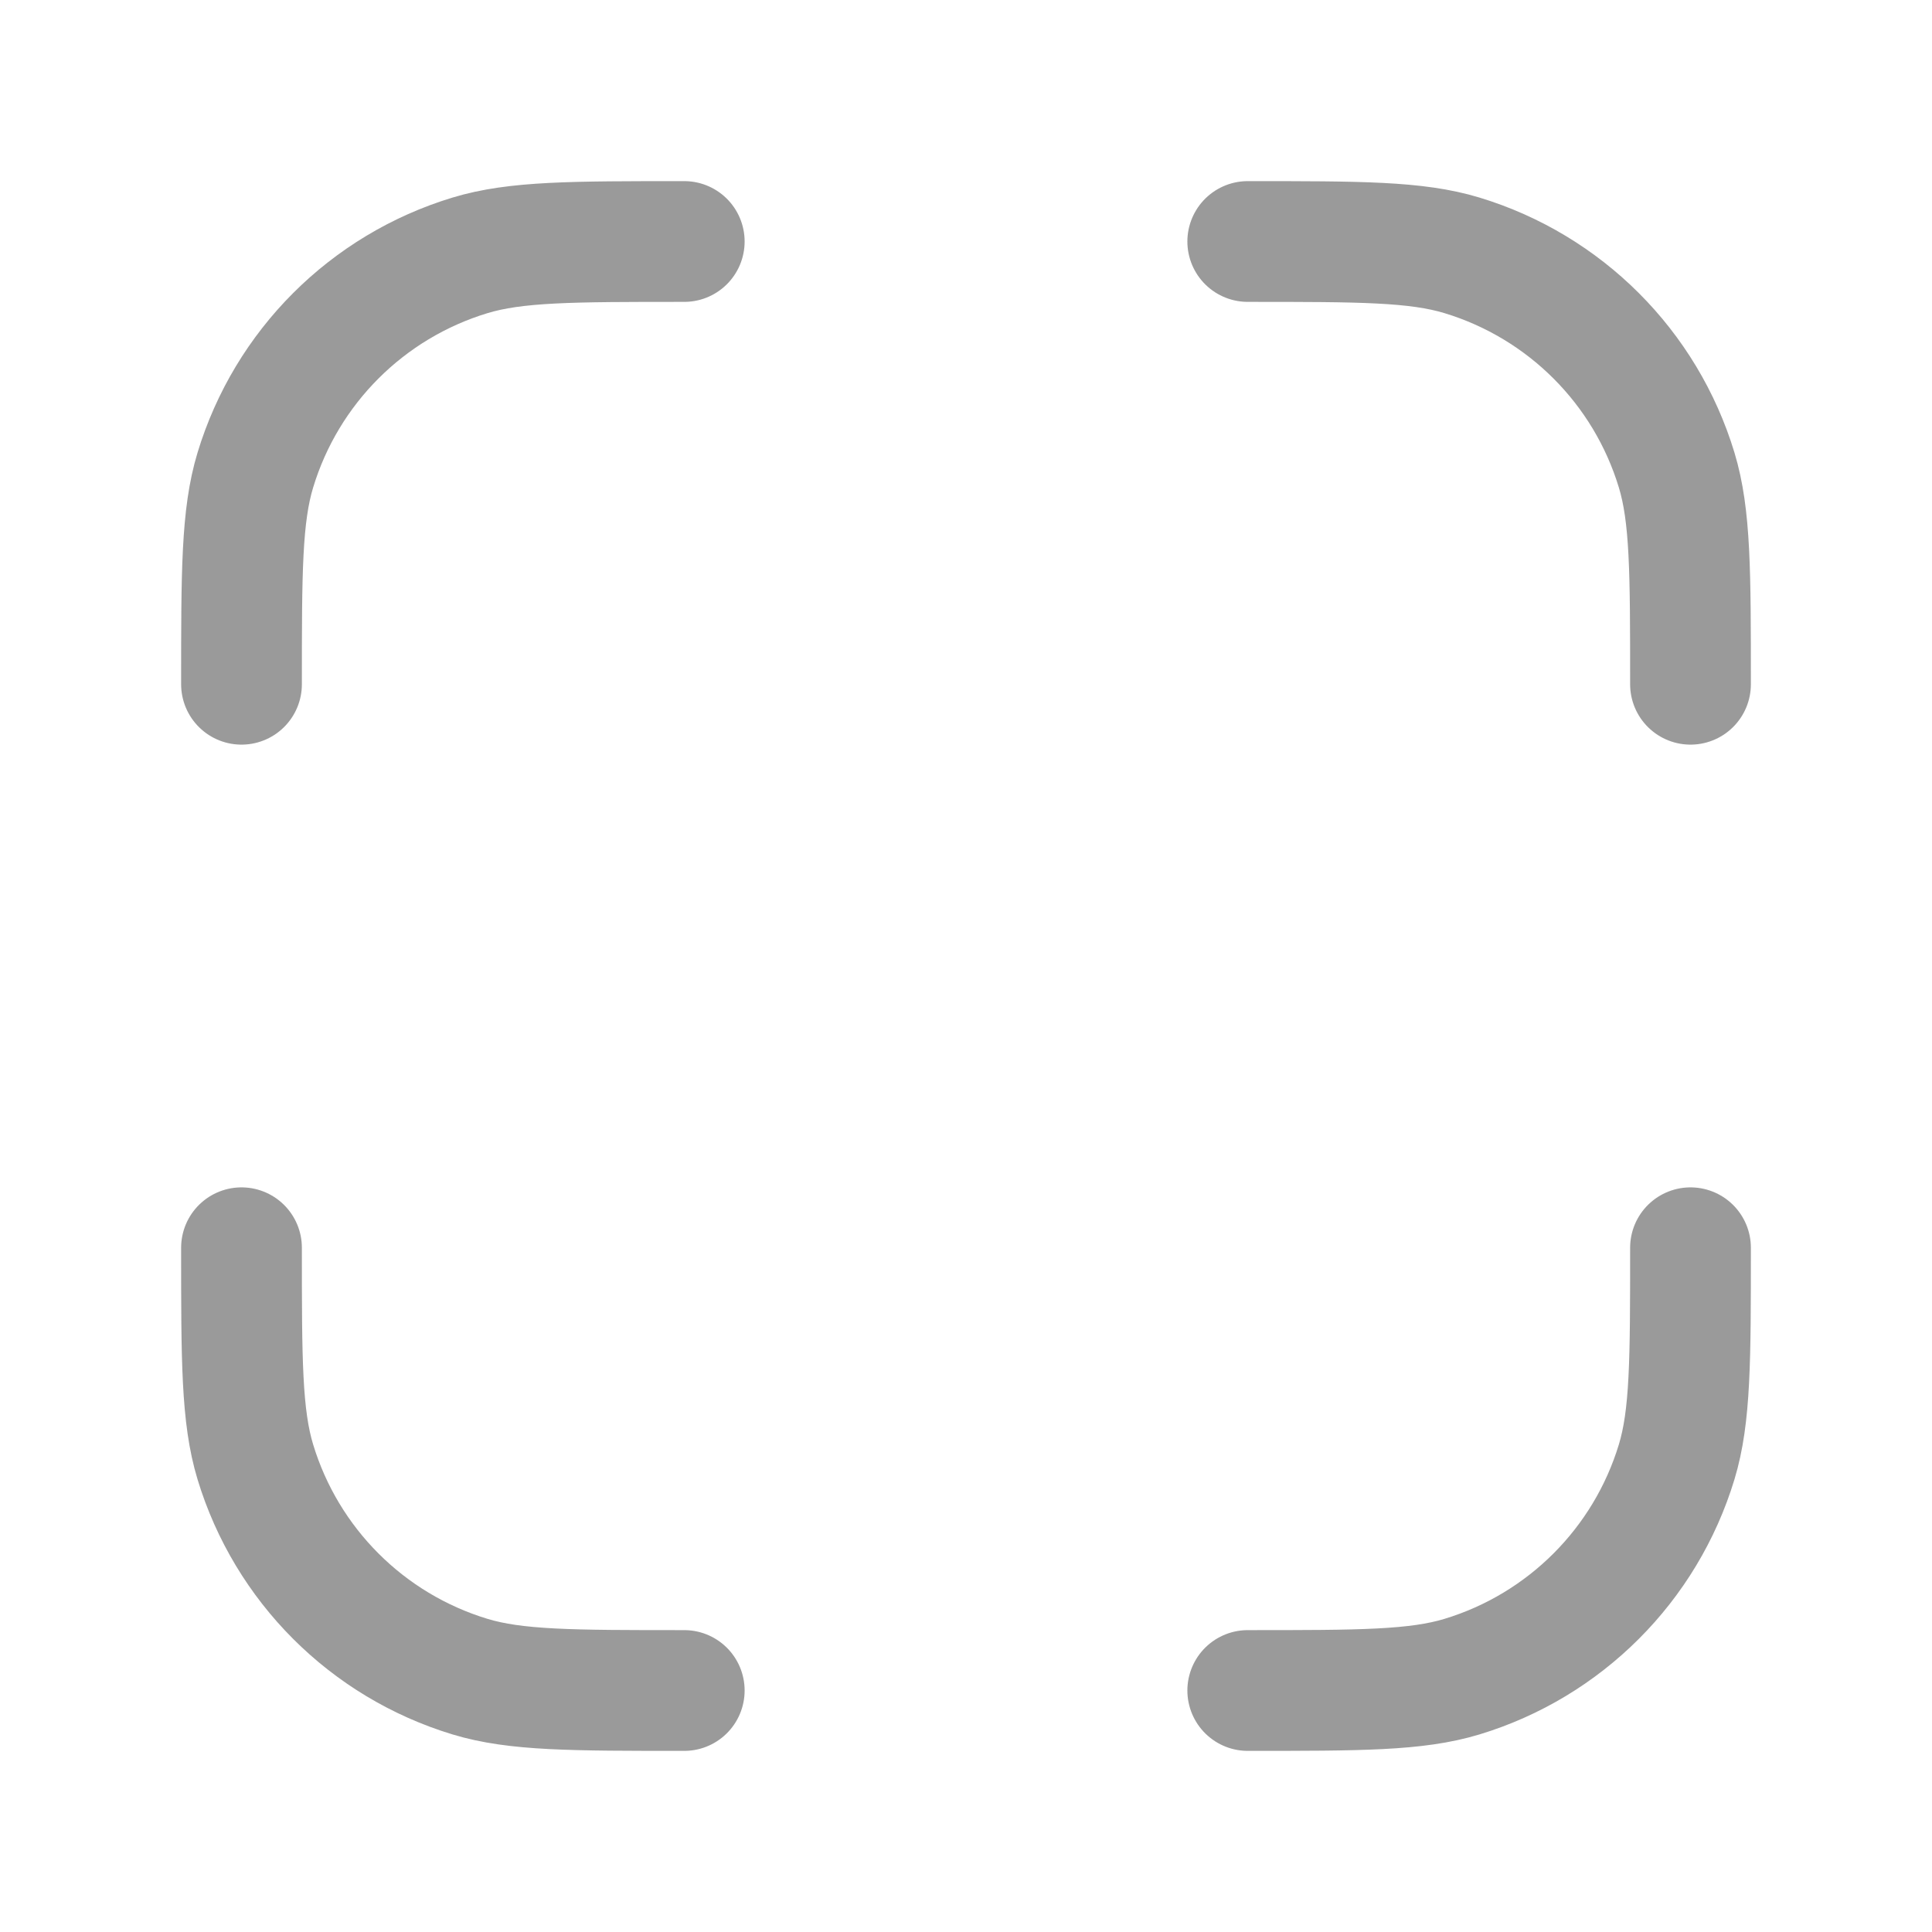
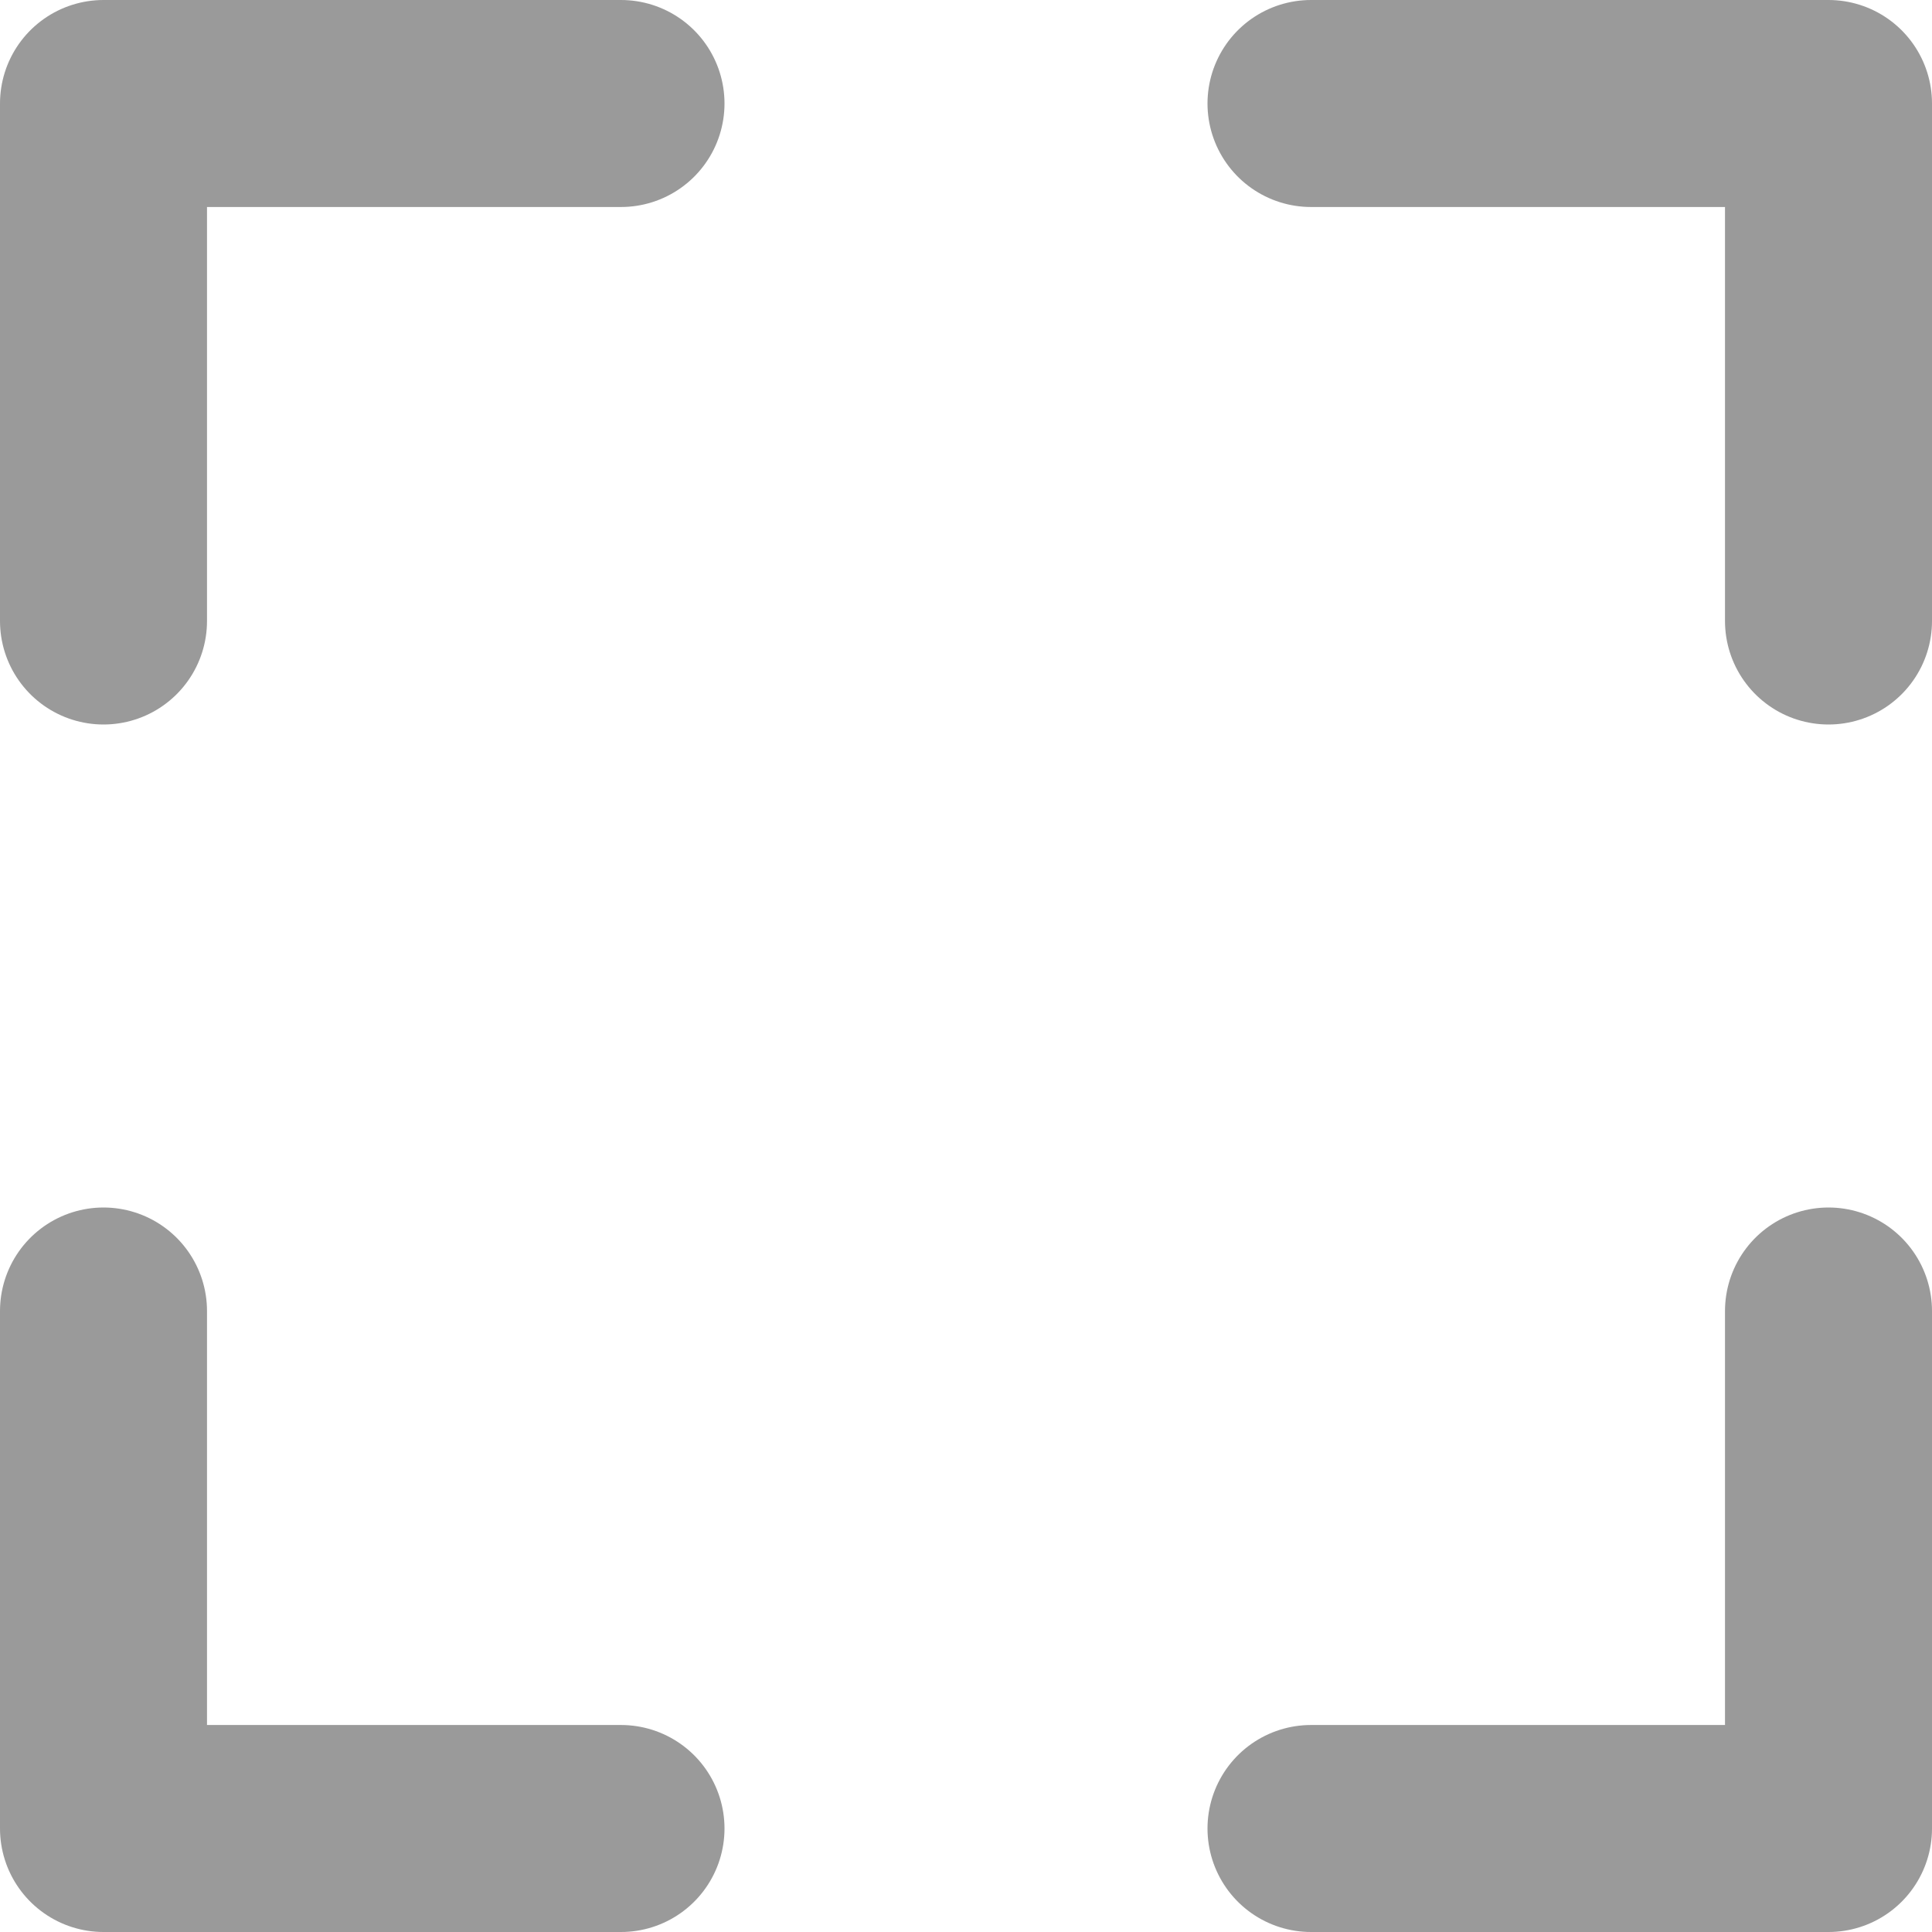
- <svg xmlns="http://www.w3.org/2000/svg" viewBox="0 0 24 24" fill="none" stroke="#9a9a9a" stroke-width="1.5" stroke-linecap="round" stroke-linejoin="round">
-   <path d="M15.5 21C16.896 21 17.593 21 18.161 20.828C19.439 20.44 20.44 19.439 20.828 18.161C21 17.593 21 16.896 21 15.5M21 8.5C21 7.104 21 6.407 20.828 5.839C20.44 4.56 19.439 3.56 18.161 3.172C17.593 3 16.896 3 15.5 3M8.5 21C7.104 21 6.407 21 5.839 20.828C4.56 20.44 3.56 19.439 3.172 18.161C3 17.593 3 16.896 3 15.5M3 8.5C3 7.104 3 6.407 3.172 5.839C3.56 4.56 4.56 3.56 5.839 3.172C6.407 3 7.104 3 8.5 3" stroke-linecap="round" stroke-linejoin="round" stroke-width="1.5" y="0" />
+ <svg xmlns="http://www.w3.org/2000/svg" viewBox="0 0 14 14" fill="none" stroke="#9a9a9a" stroke-width="1.5" stroke-linecap="round" stroke-linejoin="round">
+   <path d="M.75 4.5V.75H4.5M9.5.75h3.75V4.5M13.25 9.5v3.75H9.5M4.5 13.25H.75V9.5" />
</svg>
